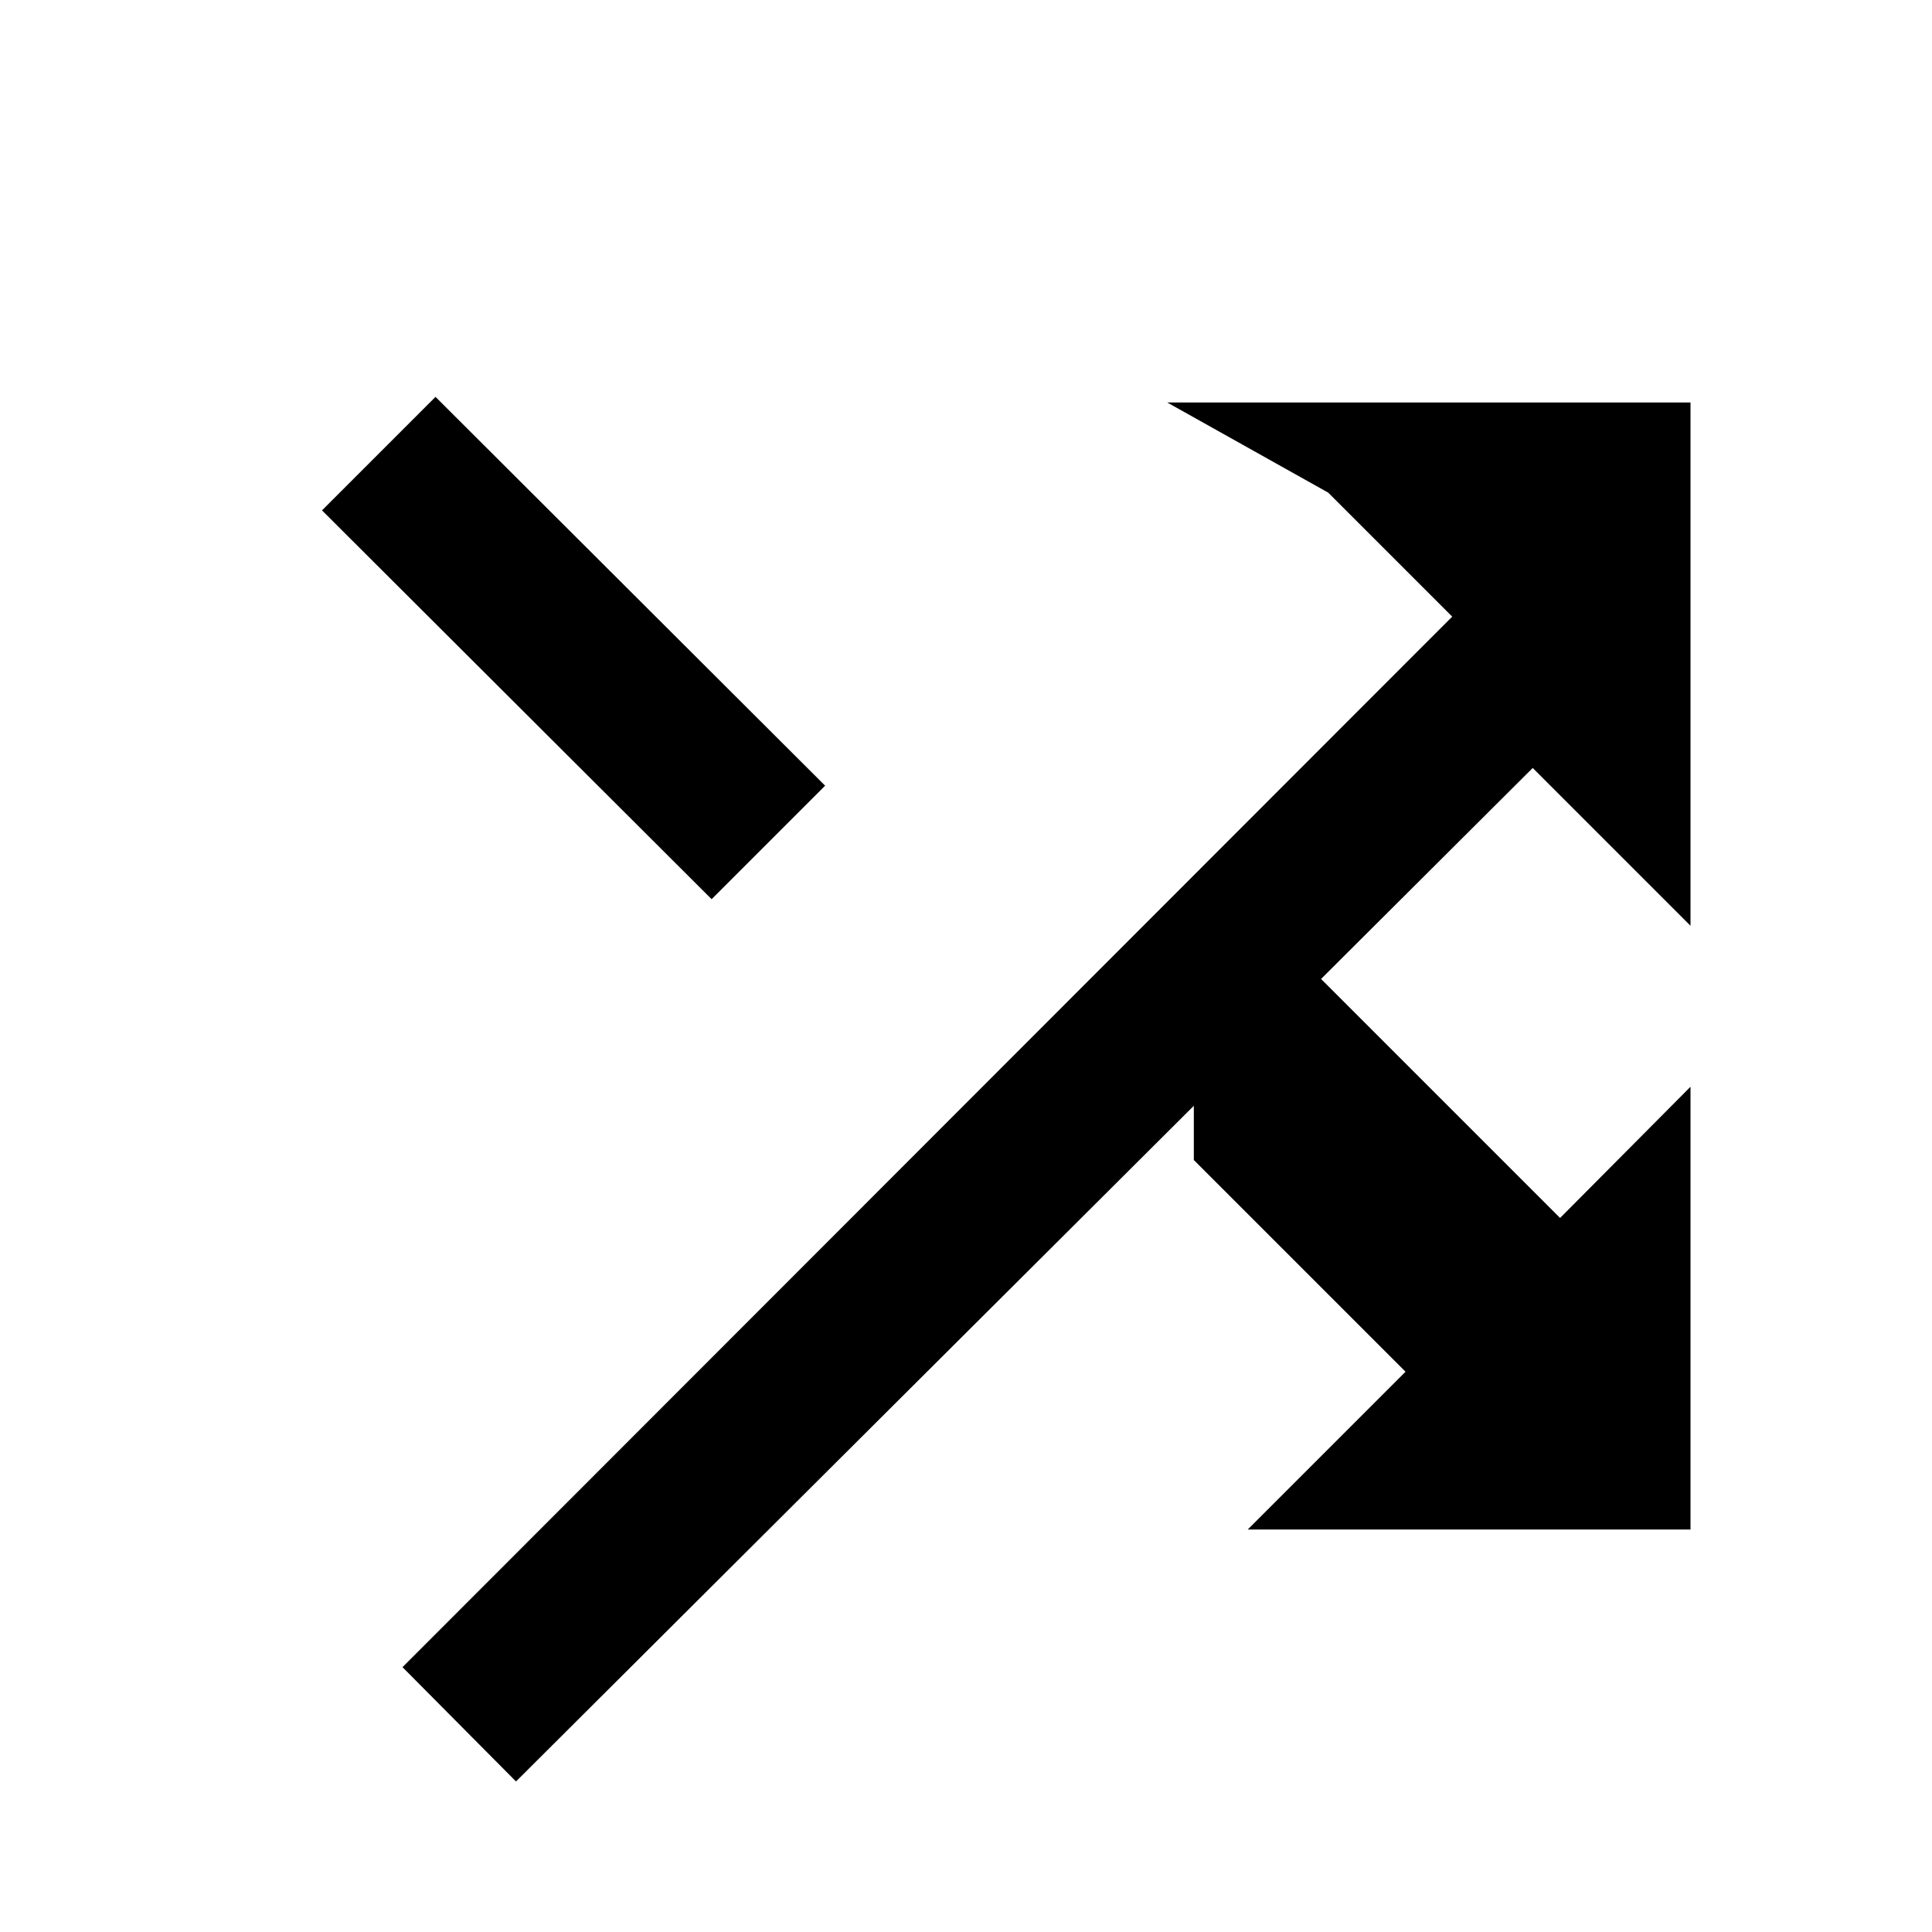
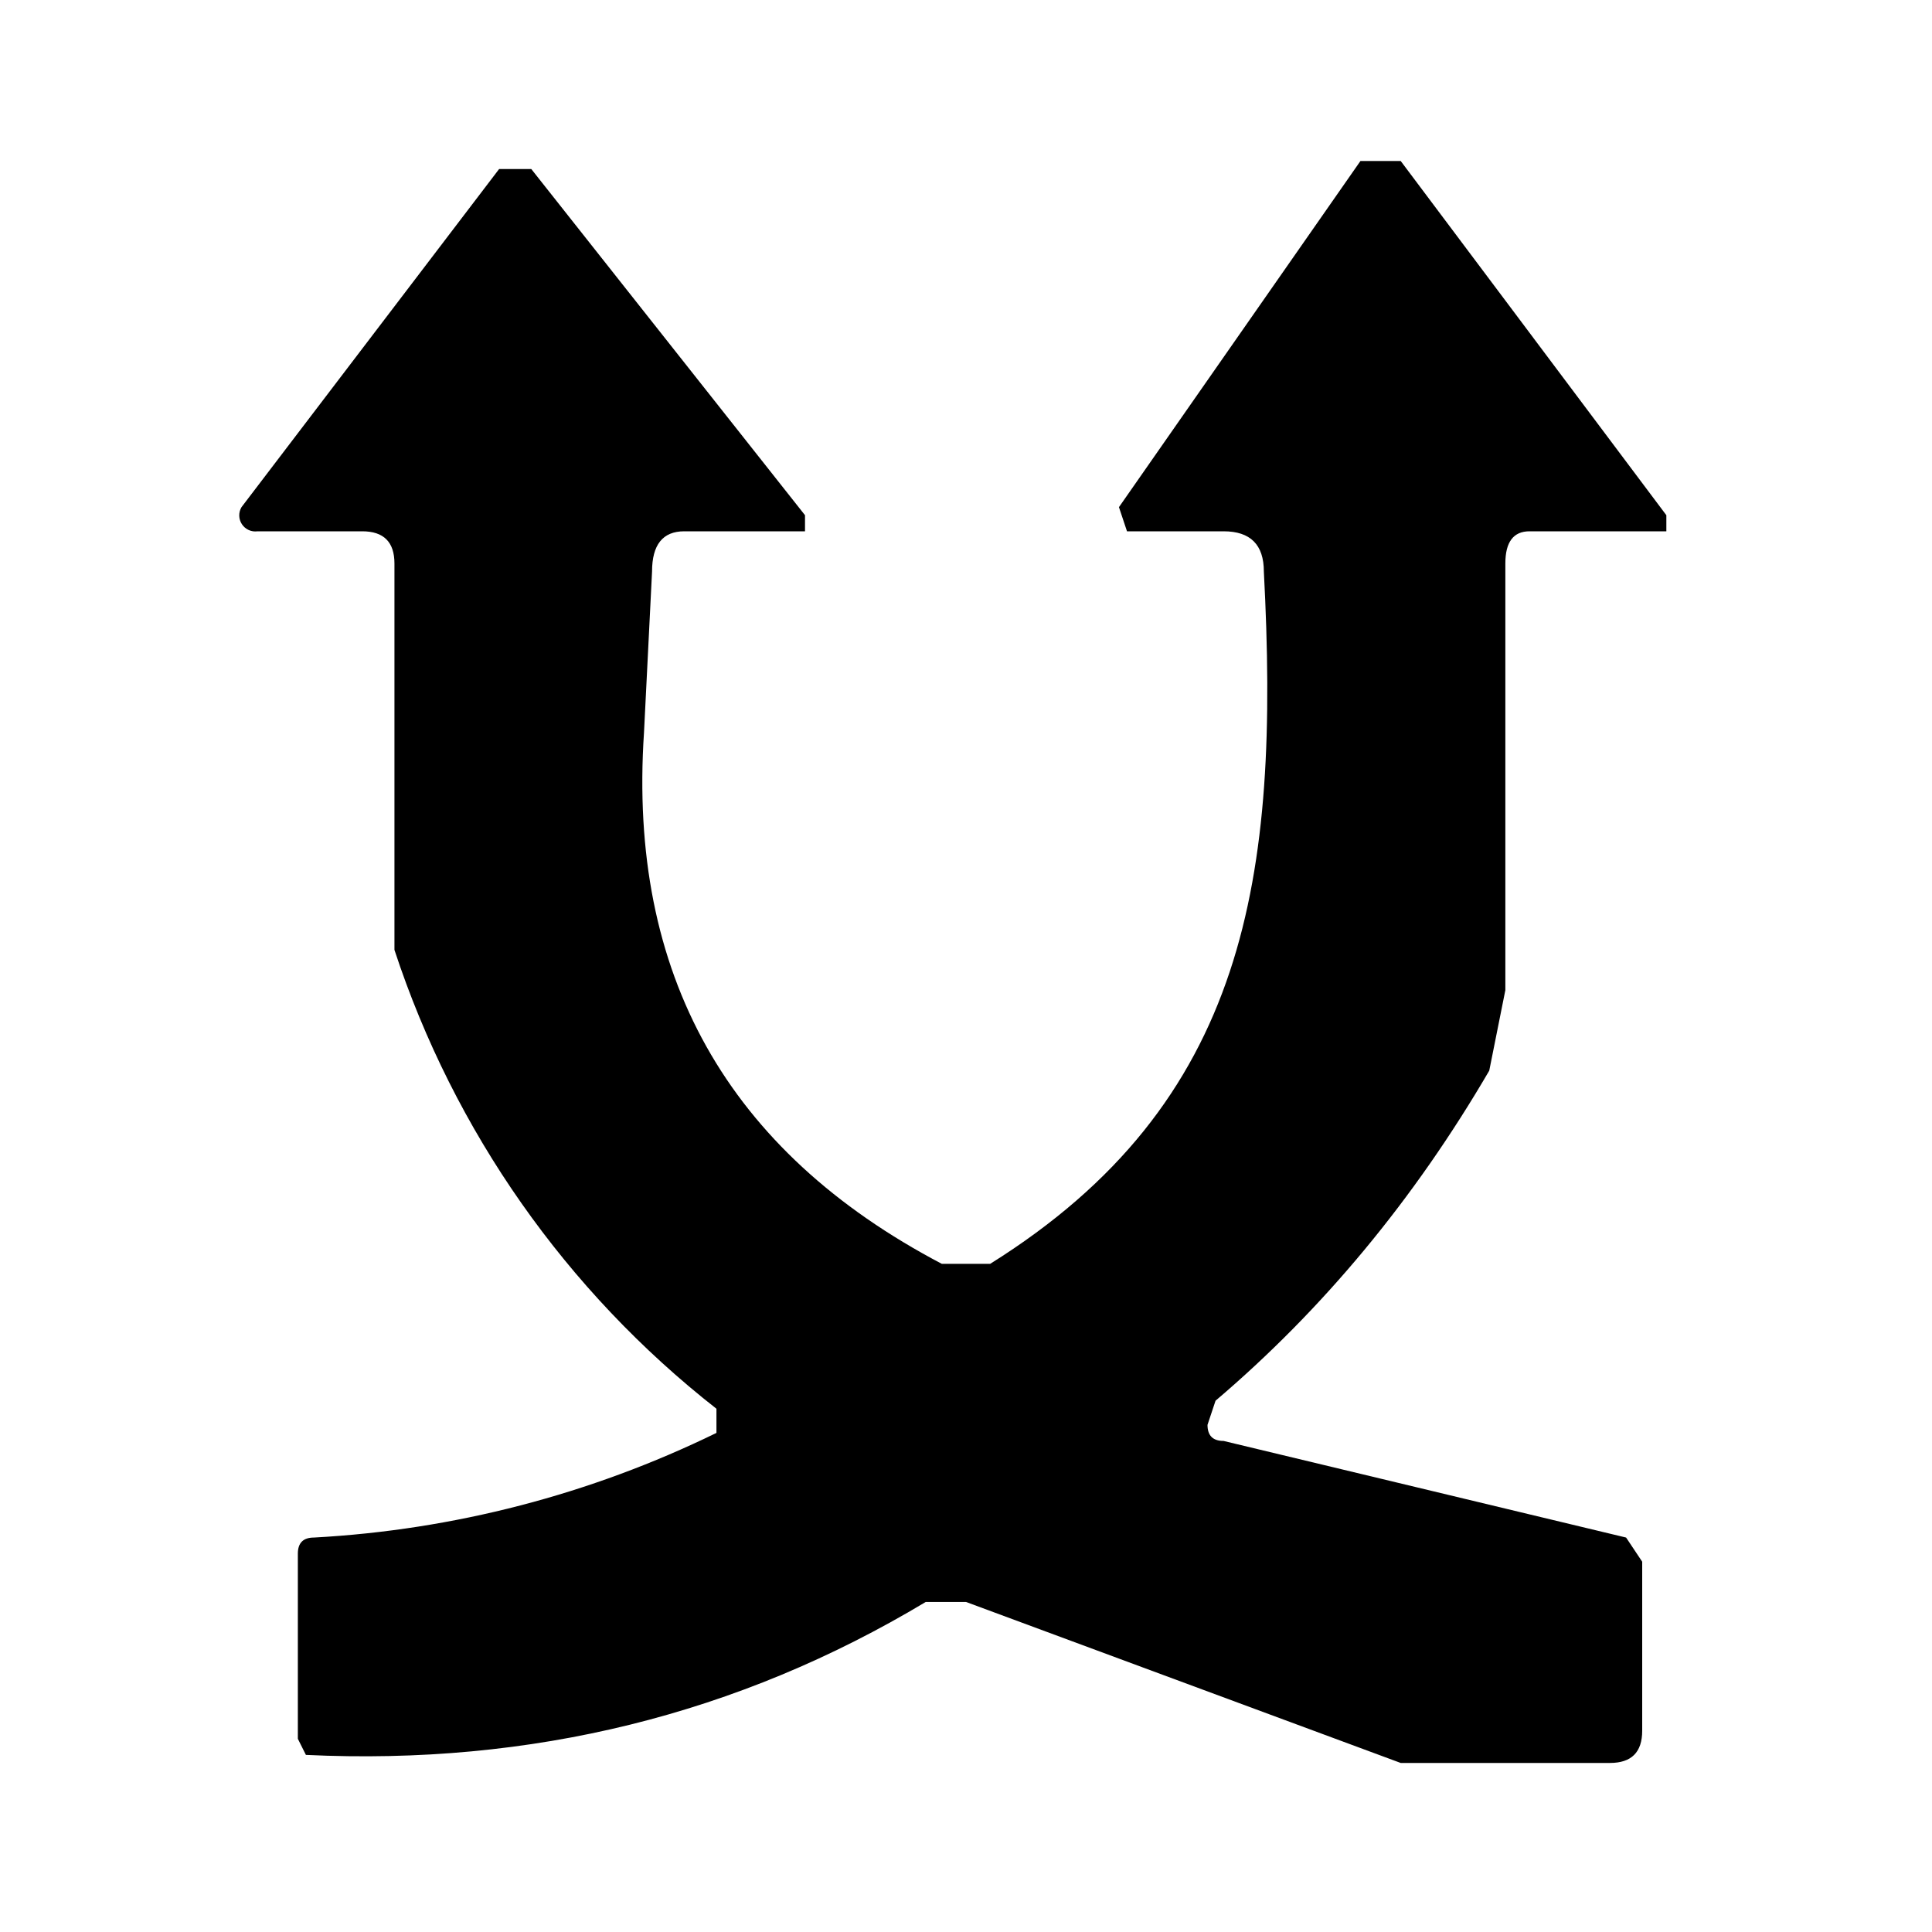
<svg xmlns="http://www.w3.org/2000/svg" viewBox="0 0 24 24" aria-hidden="true">
-   <path d="M14.83 13.41l1.42-1.41 3.13 3.13L21 13.5V19h-5.5l1.96-1.96-2.63-2.63zM14.5 5H21v6.5l-1.96-1.96L6.41 22.13 5 20.71 18.04 7.66 16.5 6.12zM4 6.34L5.41 4.93l4.84 4.83-1.41 1.41z" fill="currentColor" />
+   <path fill="currentColor" d="m3 6.3 3.2-4.2h.4L10 6.4v.2H8.5q-.4 0-.4.5l-.1 2q-.3 4.5 3.7 6.6h.6c3.2-2 3.6-4.8 3.4-8.6q0-.5-.5-.5H14l-.1-.3 3-4.3h.5l3.3 4.4v.2H19q-.3 0-.3.4v5.3l-.2 1q-1.4 2.4-3.4 4.1l-.1.3q0 .2.2.2l5 1.2.2.3v2.1q0 .4-.4.4h-2.6l-5.4-2h-.5Q8 22 3.8 21.8l-.1-.2v-2.3q0-.2.2-.2a13 13 0 0 0 5-1.3v-.3a12 12 0 0 1-4-5.7V7q0-.4-.4-.4H3.2a.2.2 0 0 1-.2-.3" />
</svg>
